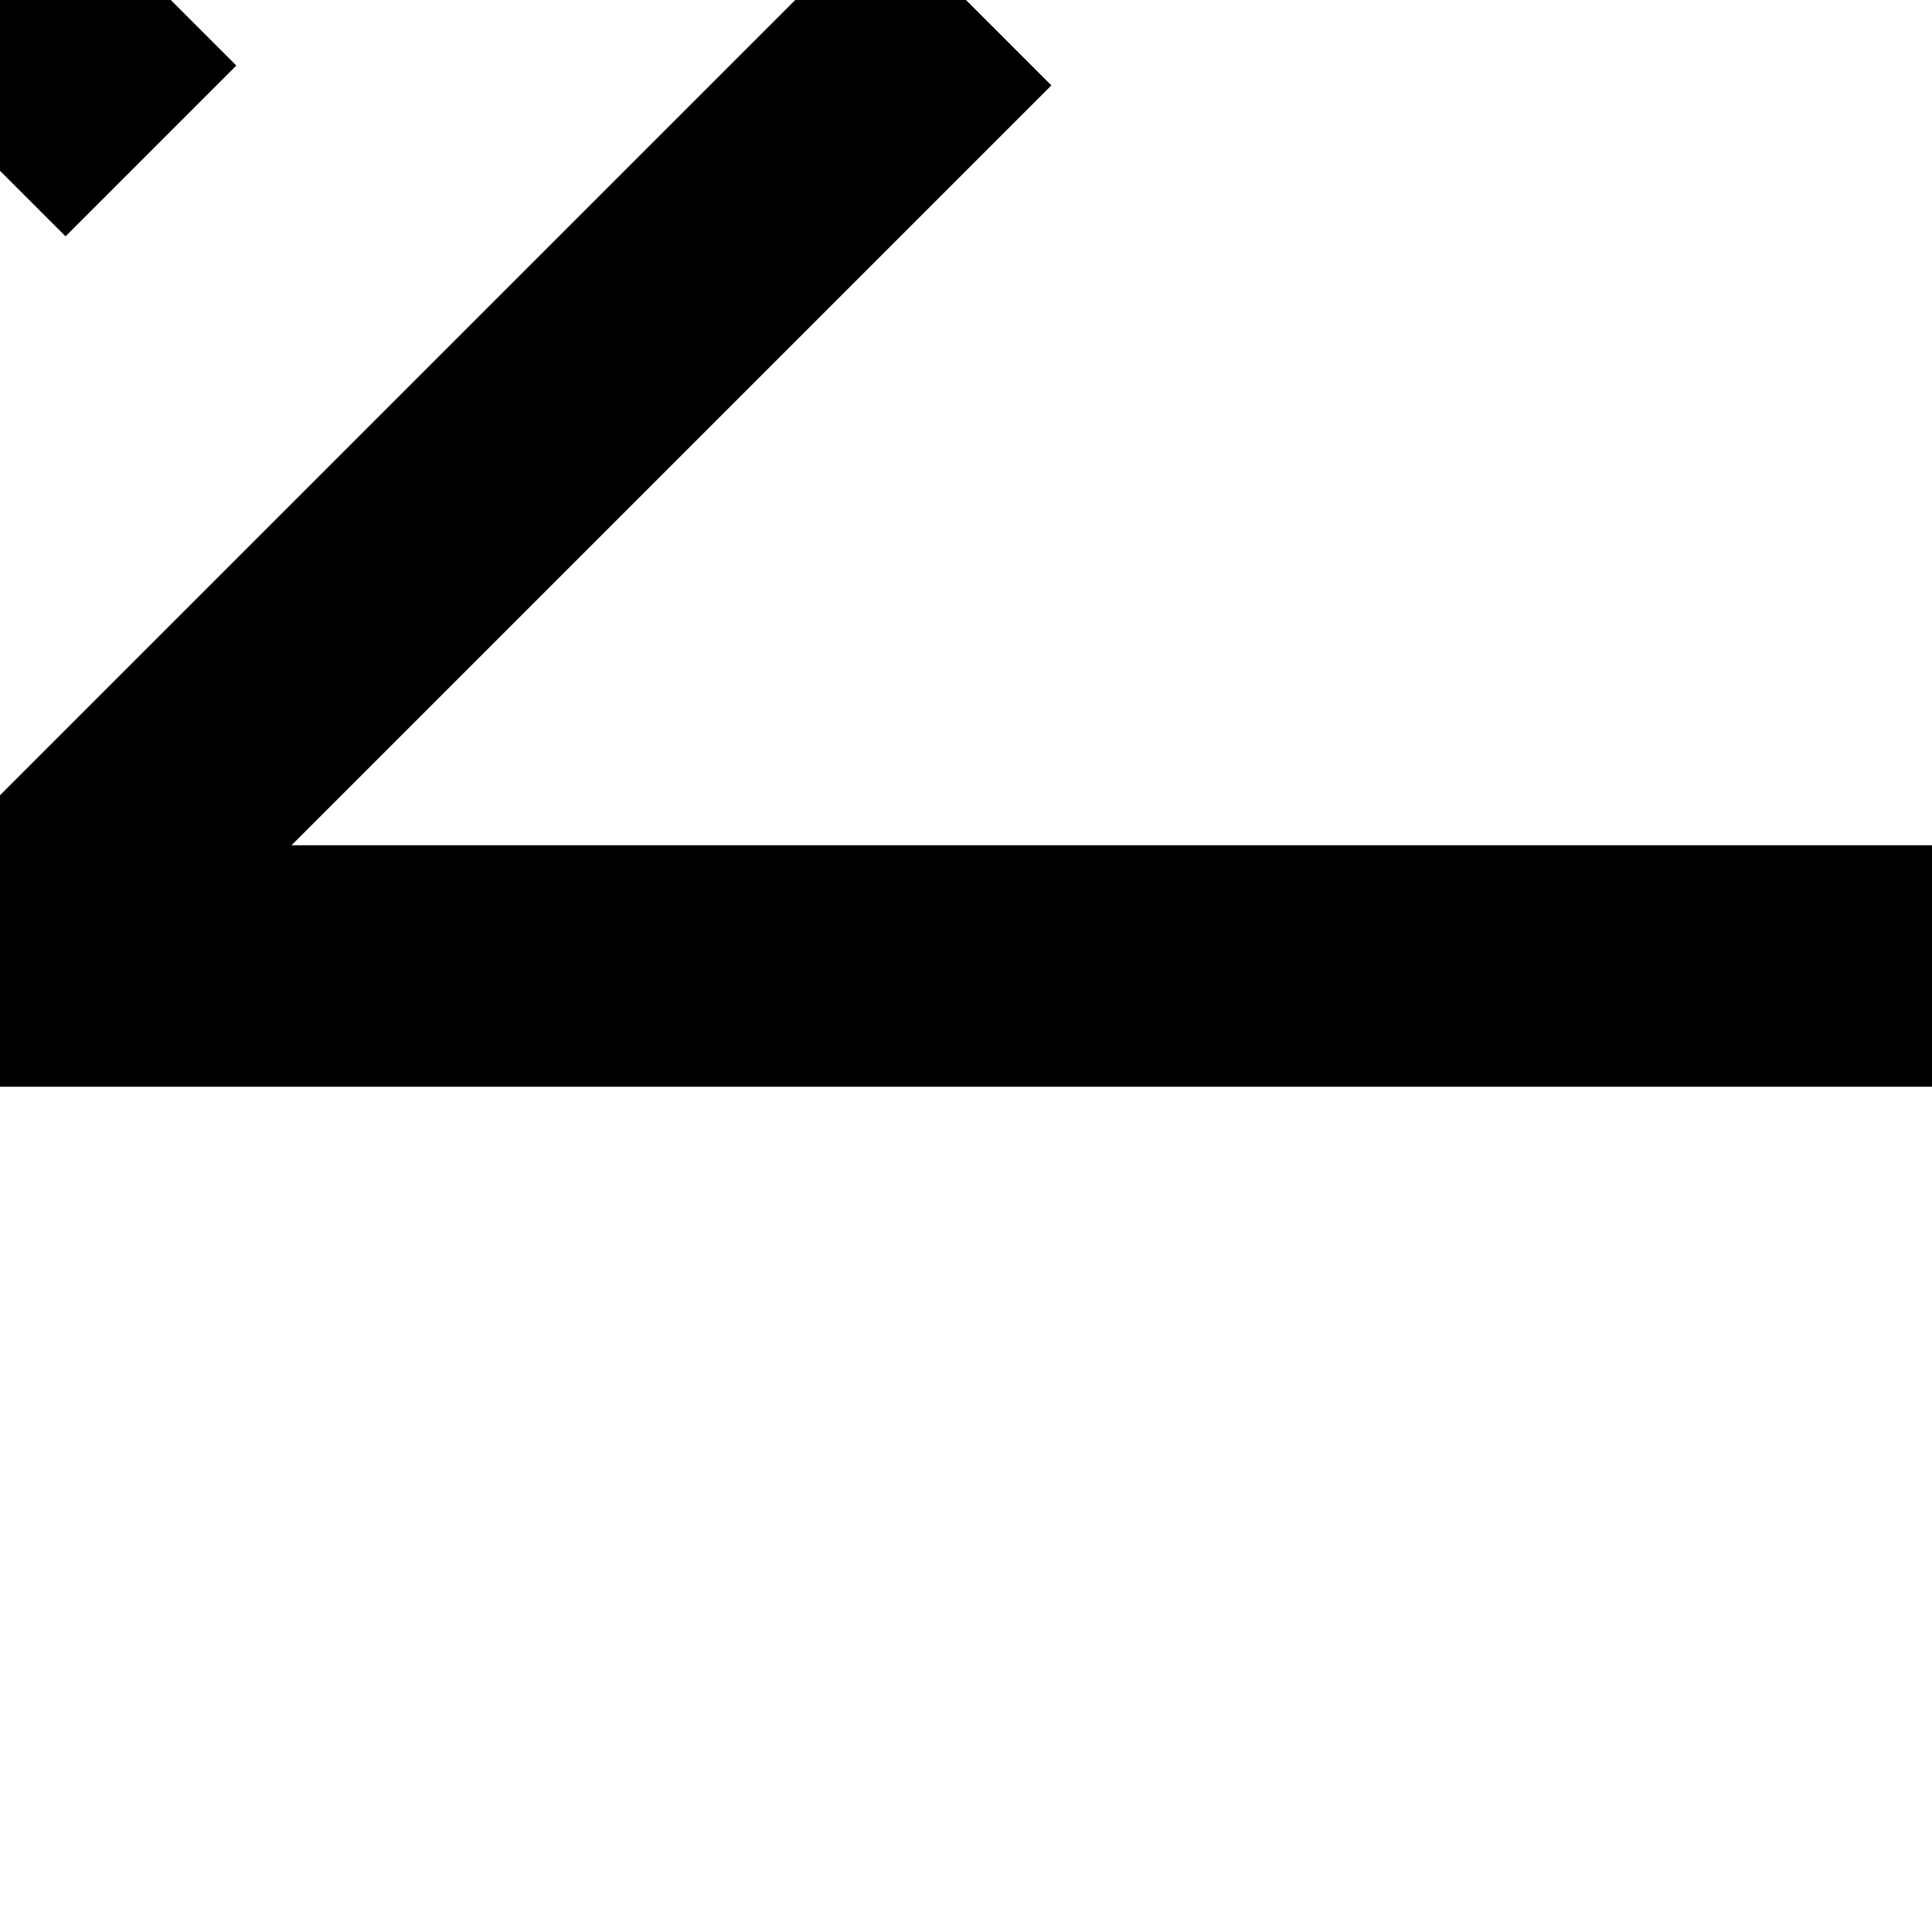
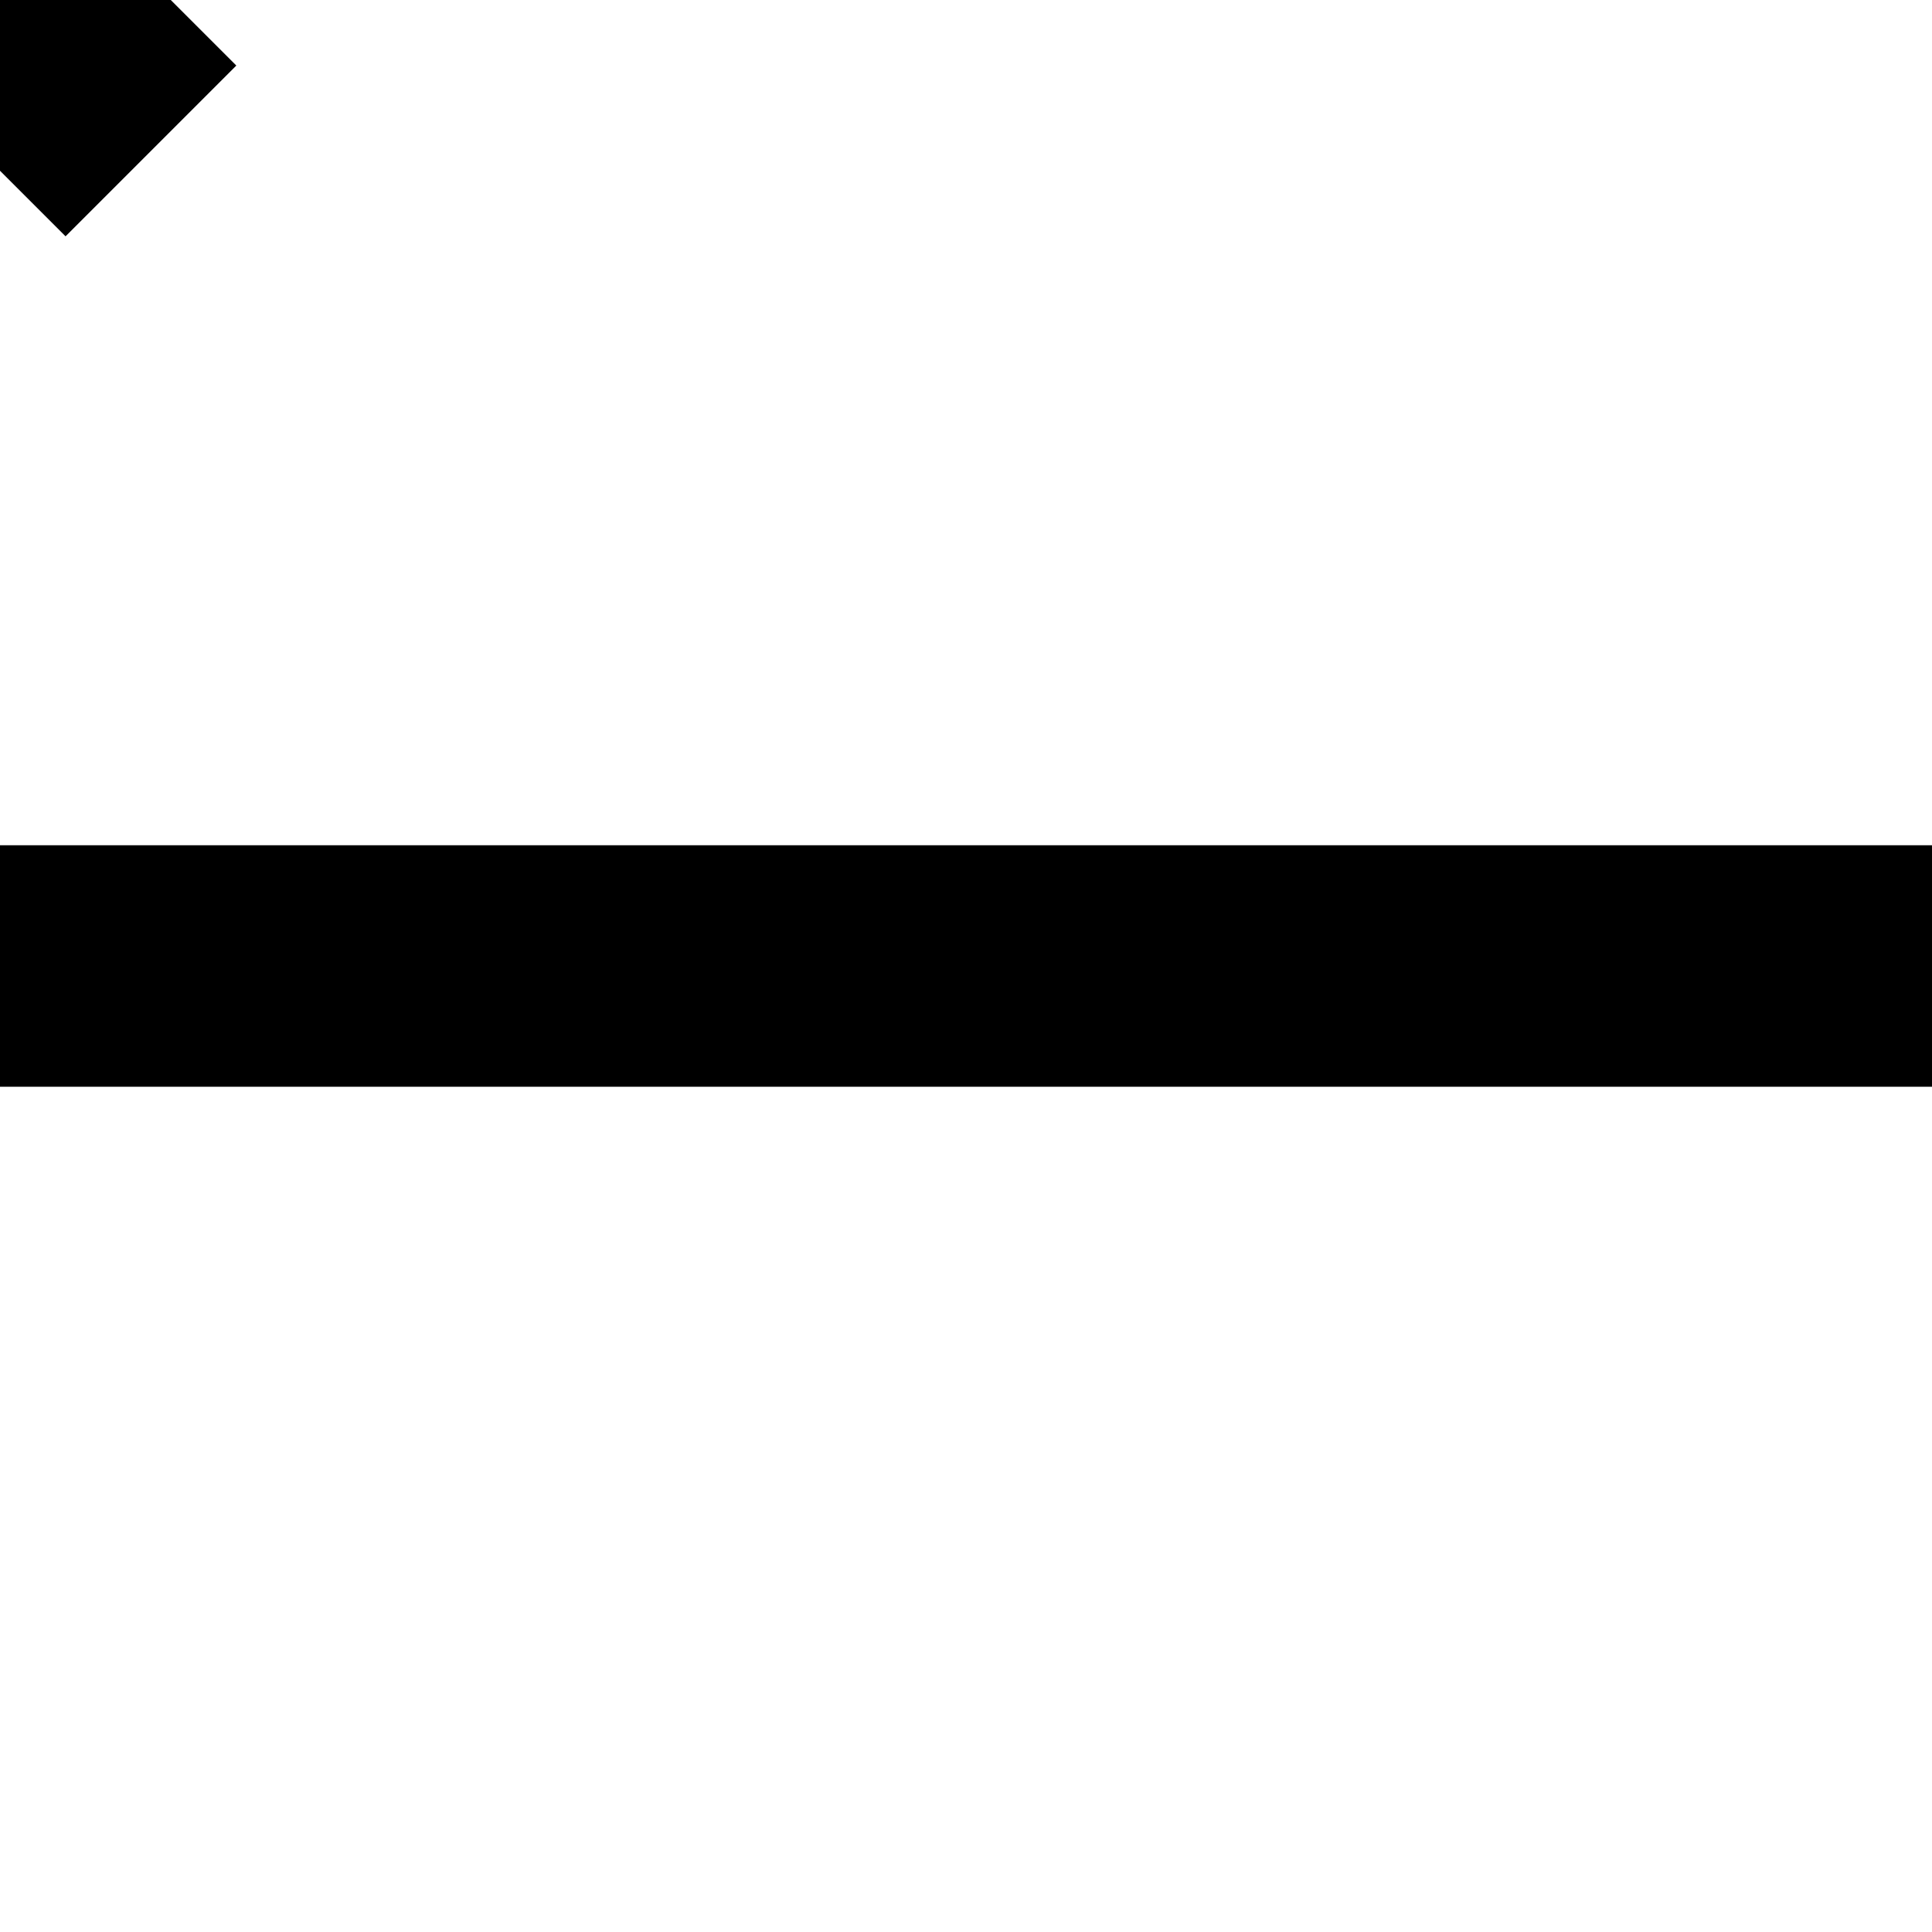
<svg xmlns="http://www.w3.org/2000/svg" width="512" height="512" viewBox="0 0 135.467 135.467" version="1.1" id="svg8">
  <defs id="defs2" />
  <g id="layer1" transform="translate(0,-161.5333)">
    <path style="fill:none;fill-rule:evenodd;stroke:#000000;stroke-width:16.933;stroke-linecap:butt;stroke-linejoin:miter;stroke-opacity:1;stroke-miterlimit:4;stroke-dasharray:none" d="M 0,229.267 H 135.467" id="path5245" />
  </g>
  <defs id="defs2" />
  <path id="path4597" d="M 10.583,10.583 -4.233,-4.233" style="fill:none;fill-rule:evenodd;stroke:#000000;stroke-width:16.933;stroke-linecap:butt;stroke-linejoin:miter;stroke-miterlimit:4;stroke-dasharray:none;stroke-opacity:1" />
-   <path style="fill:none;fill-rule:evenodd;stroke:#000000;stroke-width:16.933;stroke-linecap:butt;stroke-linejoin:miter;stroke-opacity:1;stroke-miterlimit:4;stroke-dasharray:none" d="M 0,67.733 67.733,2.5999998e-6" id="path5042" />
</svg>
